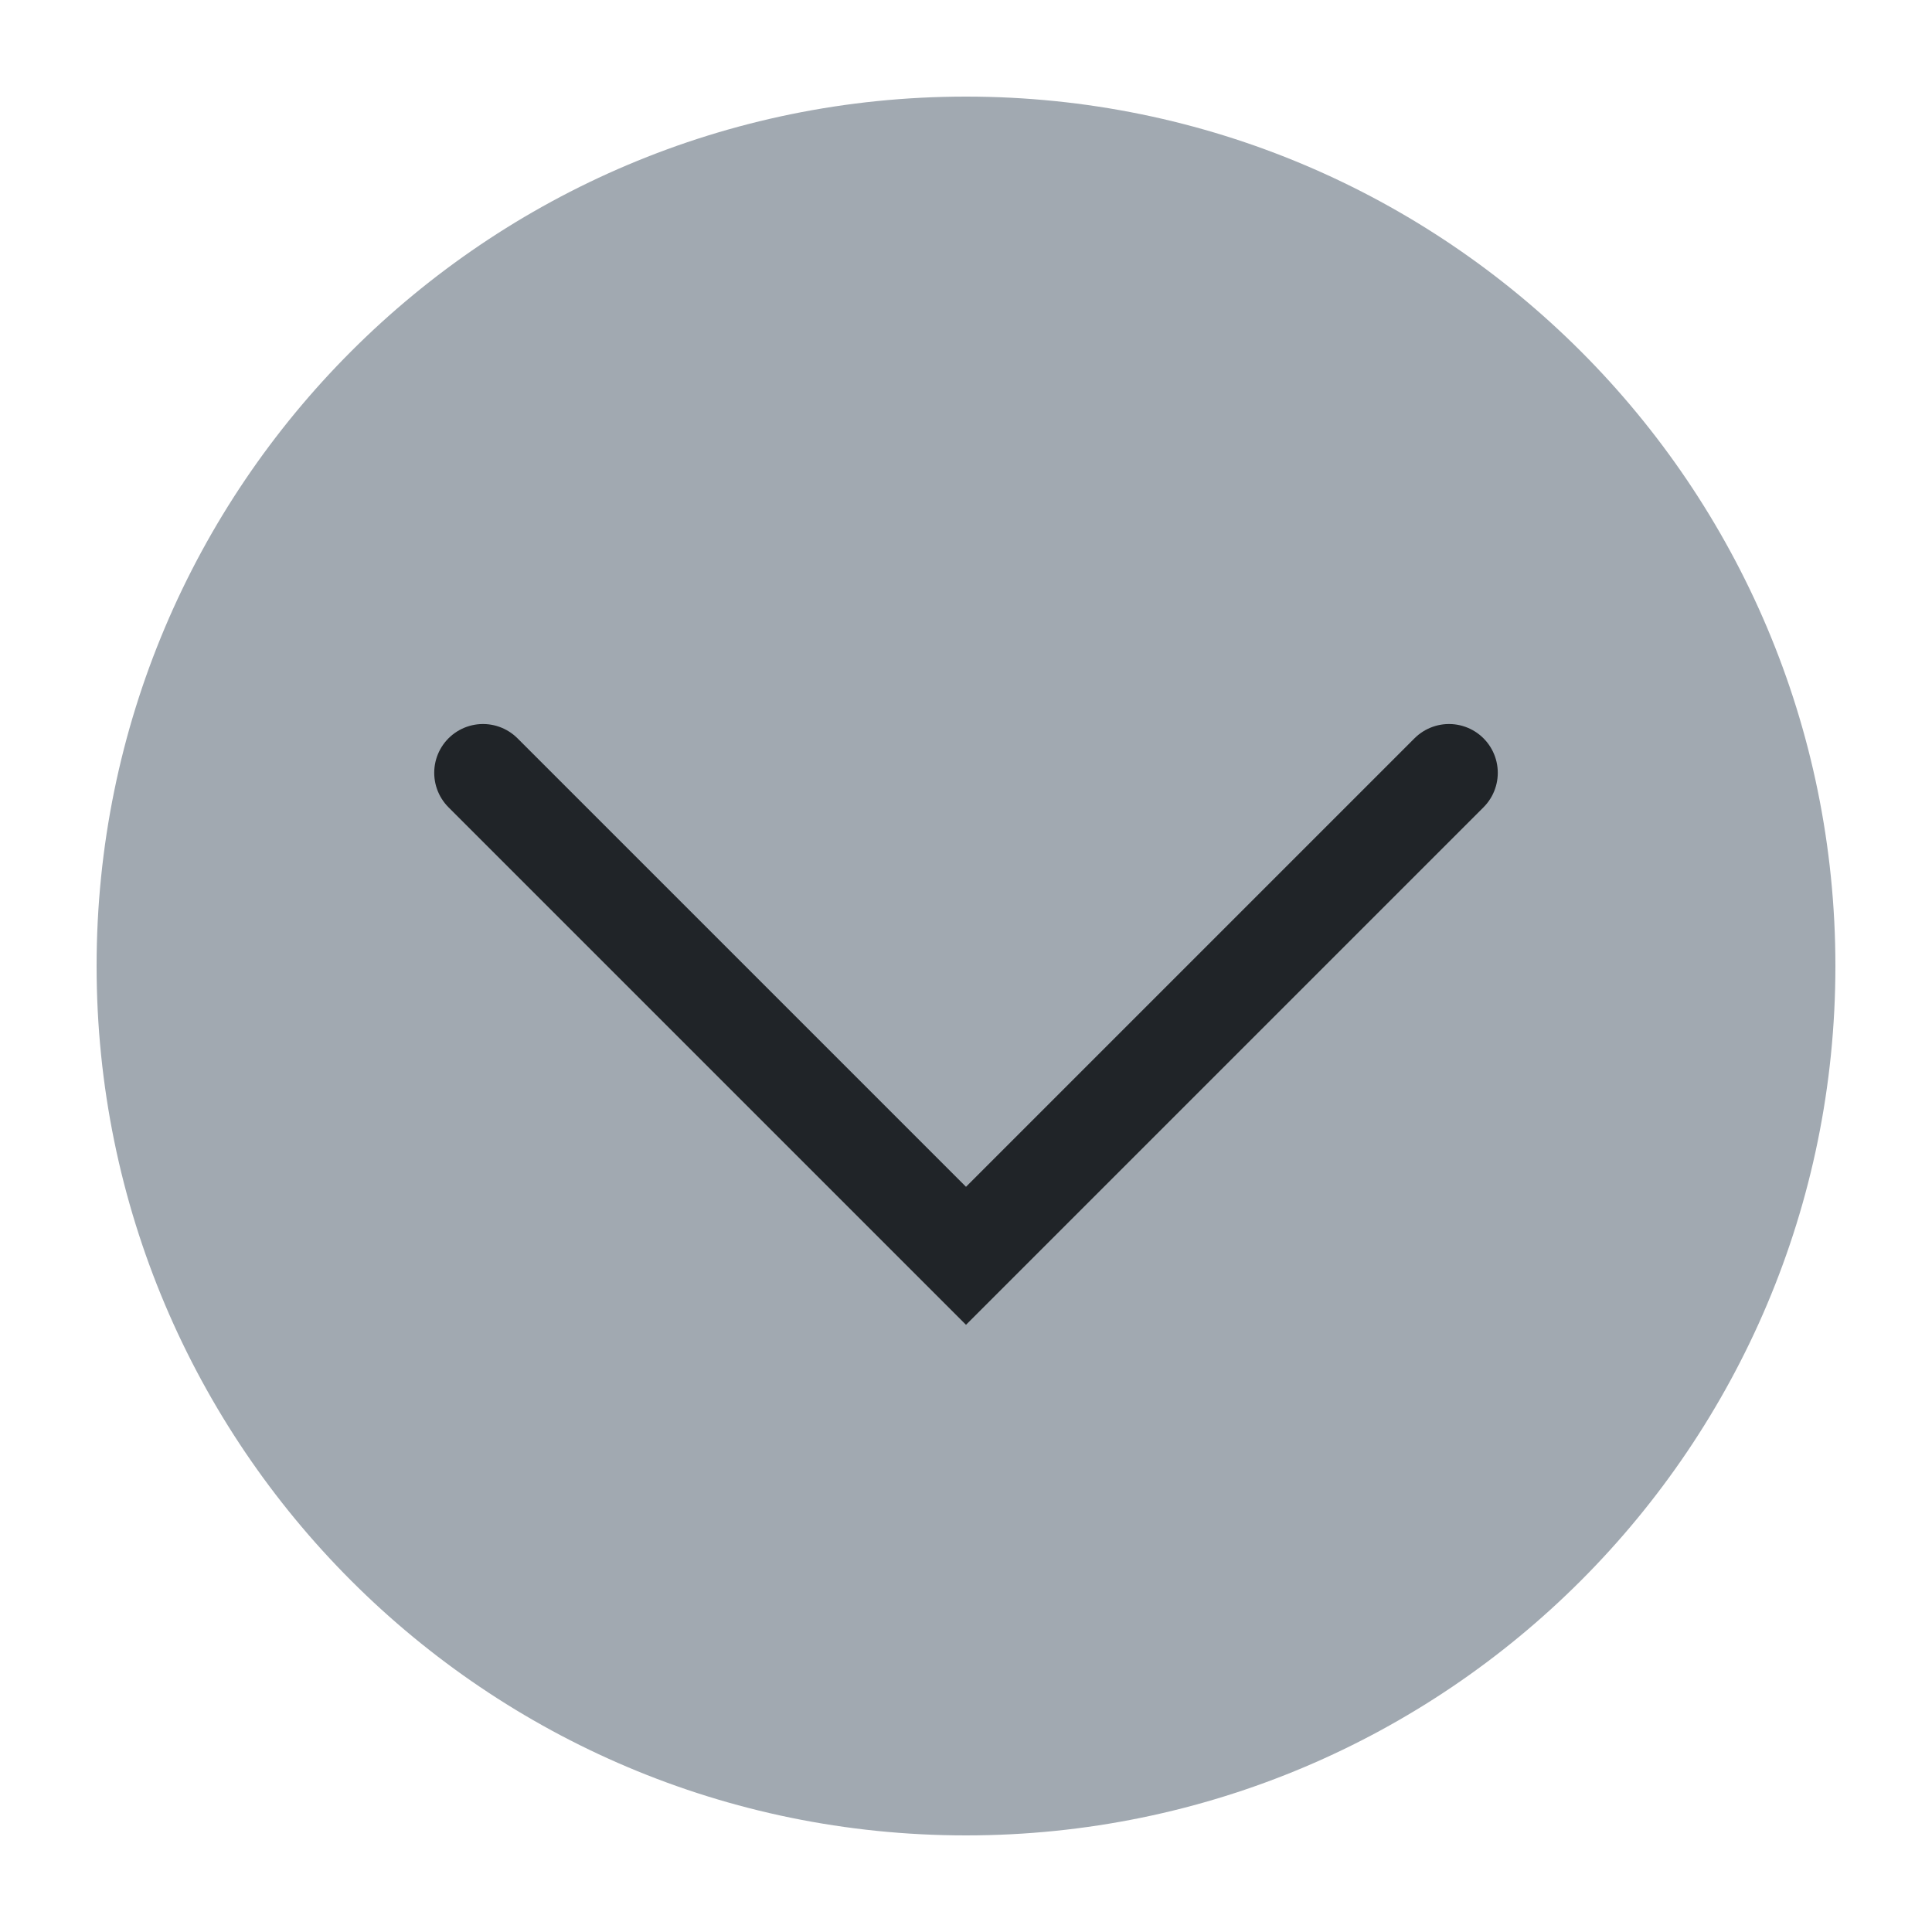
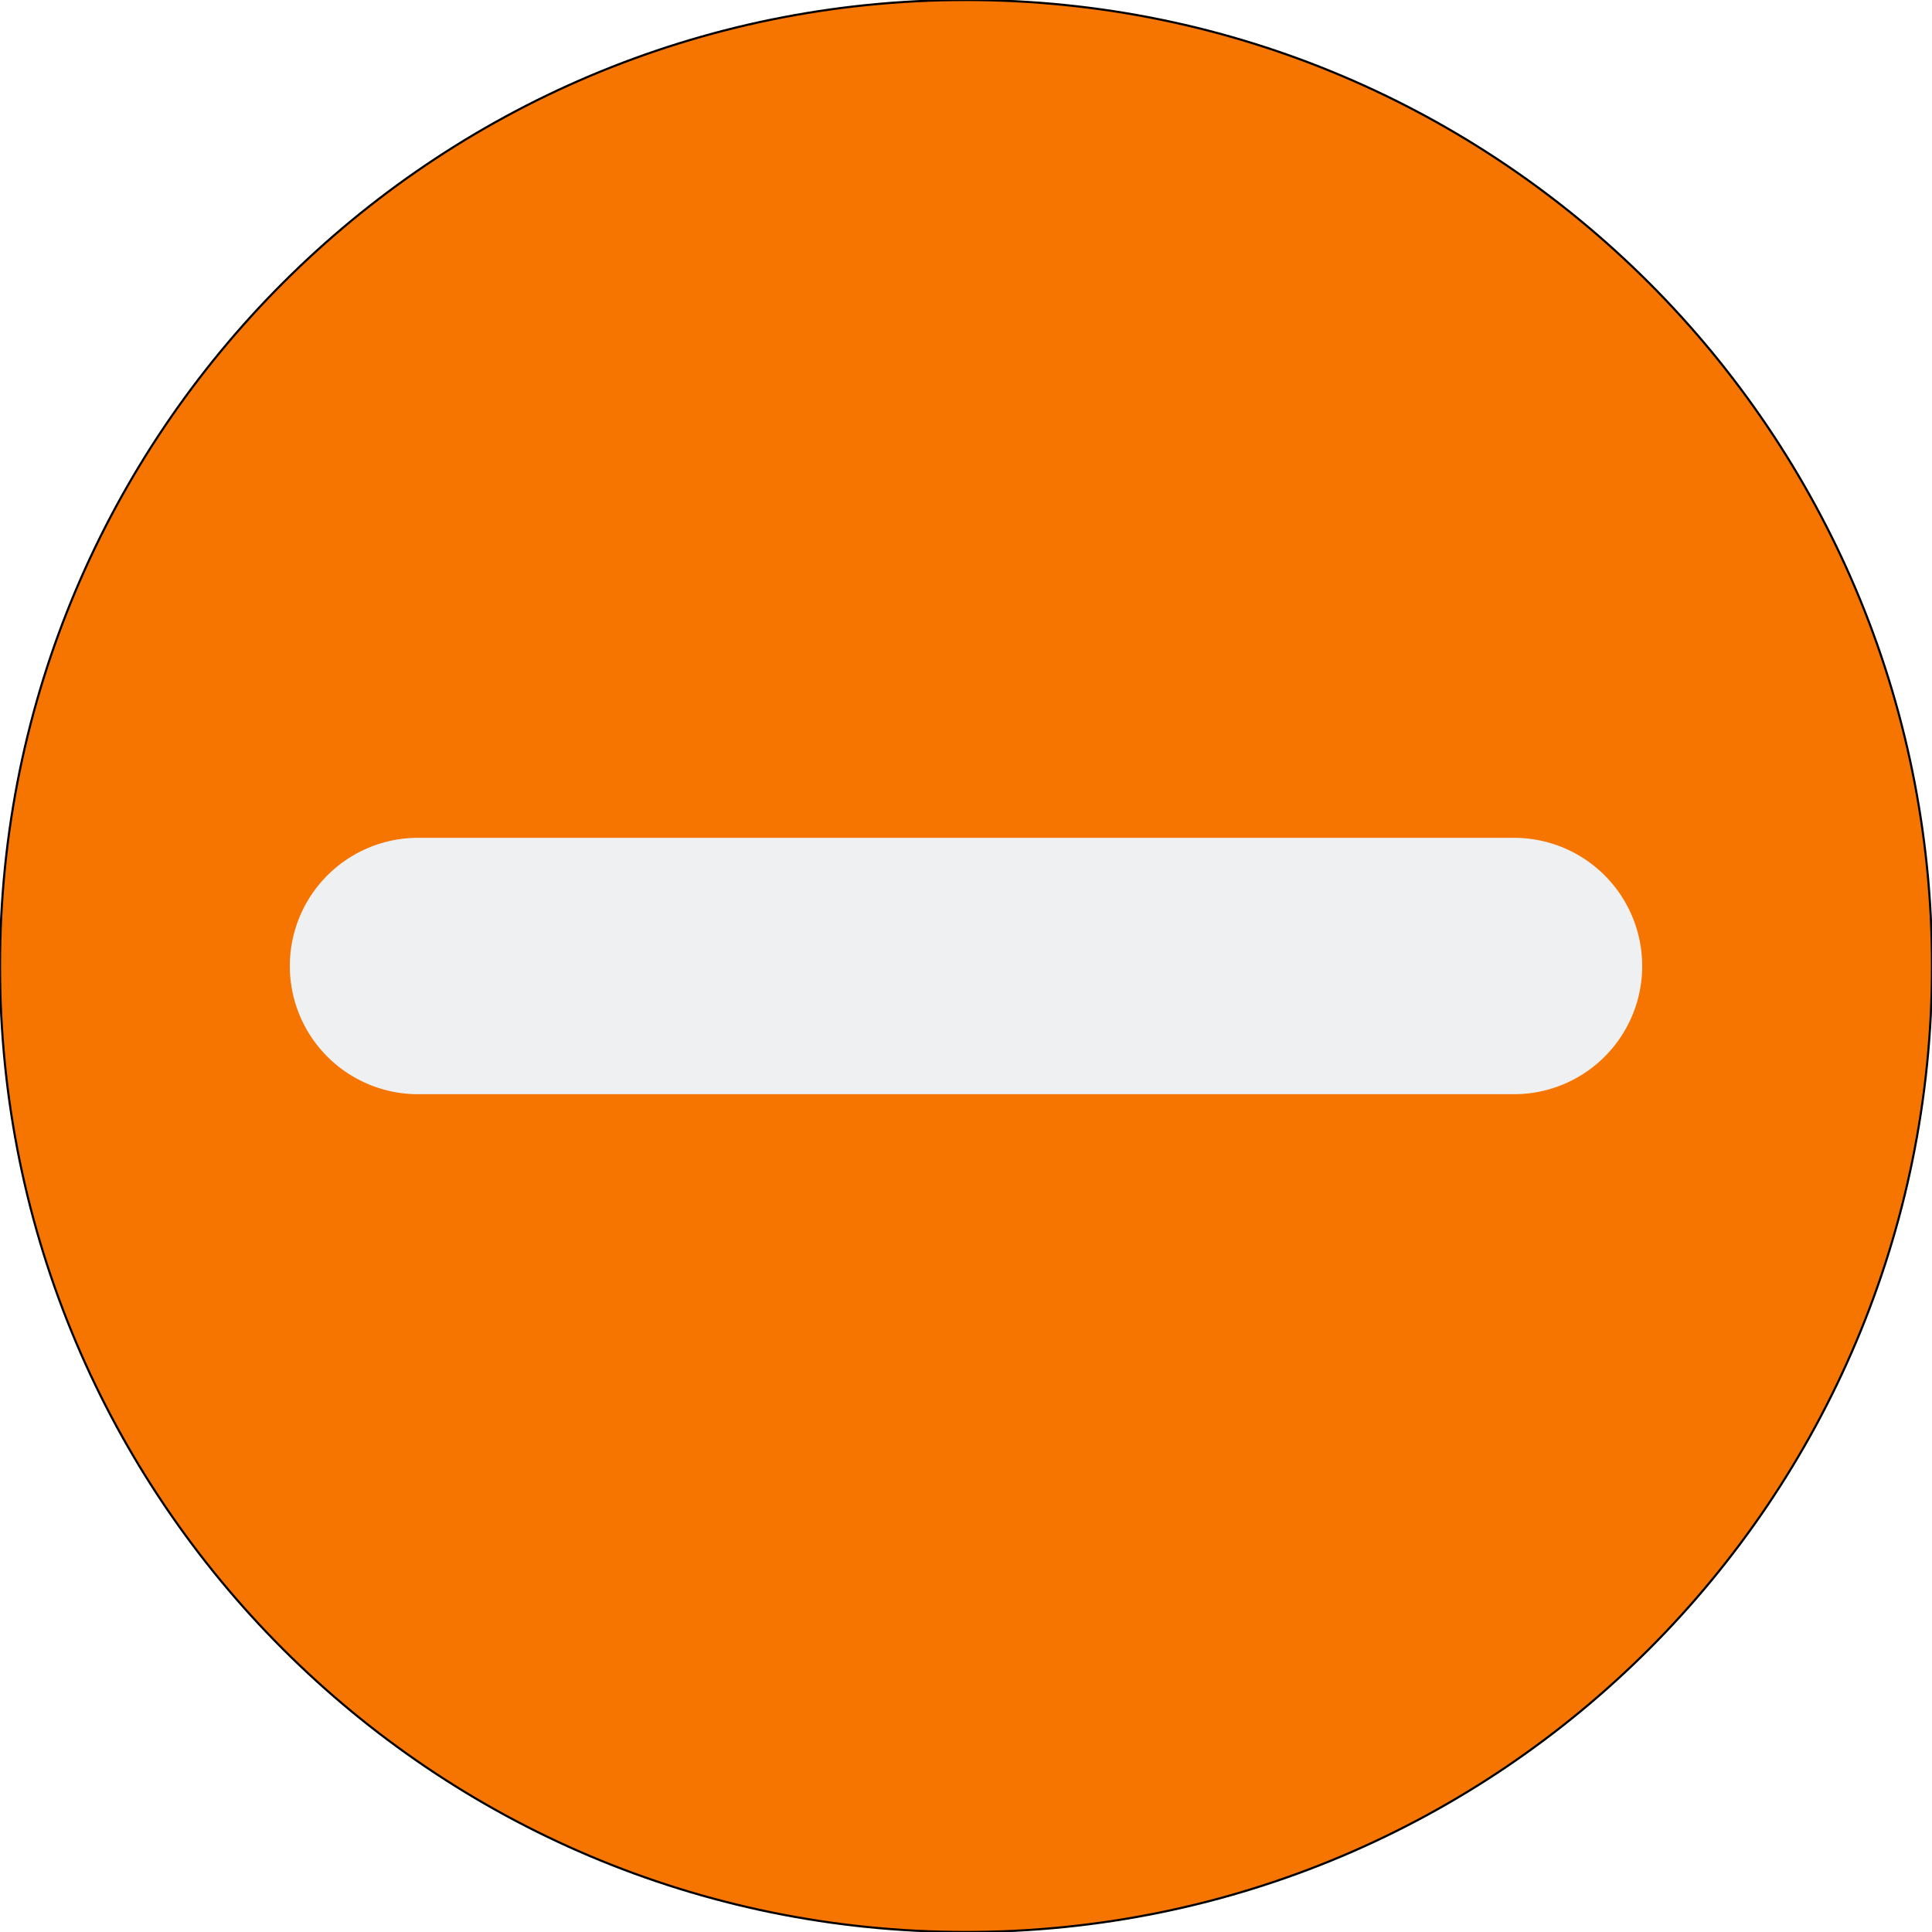
<svg xmlns="http://www.w3.org/2000/svg" viewBox="0 0 50 50" version="1.2" baseProfile="tiny">
  <defs>
</defs>
  <g fill="none" stroke="black" stroke-width="1" fill-rule="evenodd" stroke-linecap="square" stroke-linejoin="bevel">
-     <g fill="none" stroke="#000000" stroke-opacity="1" stroke-width="1" stroke-linecap="square" stroke-linejoin="bevel" transform="matrix(1,0,0,1,0,0)" font-family="Noto Sans" font-size="10" font-weight="400" font-style="normal">
+     <g fill="none" stroke="#000000" stroke-opacity="1" stroke-width="1" stroke-linecap="square" stroke-linejoin="bevel" transform="matrix(1,0,0,1,0,0)" font-family="Sans Serif" font-size="9" font-weight="400" font-style="normal">
</g>
-     <g fill="#a1a9b1" fill-opacity="1" stroke="none" transform="matrix(2.5,0,0,2.5,2.5,2.5)" font-family="Noto Sans" font-size="10" font-weight="400" font-style="normal">
-       <circle cx="9" cy="9" r="9" />
+     <g fill="#f67400" fill-opacity="1" stroke="#000000" stroke-opacity="1" stroke-width="1" stroke-linecap="butt" stroke-linejoin="miter" stroke-miterlimit="4" transform="matrix(0.0552956,0,0,-0.0552959,-0.969795,49.6405)" font-family="Sans Serif" font-size="9" font-weight="400" font-style="normal">
+       <path vector-effect="none" fill-rule="nonzero" d="M469.653,-6.502 C719.35,-6.502 921.769,195.917 921.769,445.614 C921.769,695.306 719.35,897.725 469.653,897.725 C219.958,897.725 17.538,695.306 17.538,445.614 C17.538,195.917 219.958,-6.502 469.653,-6.502 Z " />
    </g>
-     <g fill="none" stroke="#202428" stroke-opacity="1" stroke-width="1.01" stroke-linecap="round" stroke-linejoin="miter" stroke-miterlimit="2" transform="matrix(2.5,0,0,2.5,2.5,2.5)" font-family="Noto Sans" font-size="10" font-weight="400" font-style="normal">
-       <polyline fill="none" vector-effect="none" points="4,7 9,12 14,7 " />
+     <g fill="#eff0f1" fill-opacity="1" stroke="#eff0f1" stroke-opacity="1" stroke-width="120" stroke-linecap="round" stroke-linejoin="miter" stroke-miterlimit="4" transform="matrix(0.0552956,0,0,-0.0552959,-0.969795,49.6405)" font-family="Sans Serif" font-size="9" font-weight="400" font-style="normal">
+       <path vector-effect="none" fill-rule="evenodd" d="M213.173,445.607 L726.137,445.607 " />
    </g>
-     <g fill="none" stroke="#000000" stroke-opacity="1" stroke-width="1" stroke-linecap="square" stroke-linejoin="bevel" transform="matrix(1,0,0,1,0,0)" font-family="Noto Sans" font-size="10" font-weight="400" font-style="normal">
+     <g fill="none" stroke="#000000" stroke-opacity="1" stroke-width="1" stroke-linecap="square" stroke-linejoin="bevel" transform="matrix(1,0,0,1,0,0)" font-family="Sans Serif" font-size="9" font-weight="400" font-style="normal">
</g>
  </g>
</svg>
